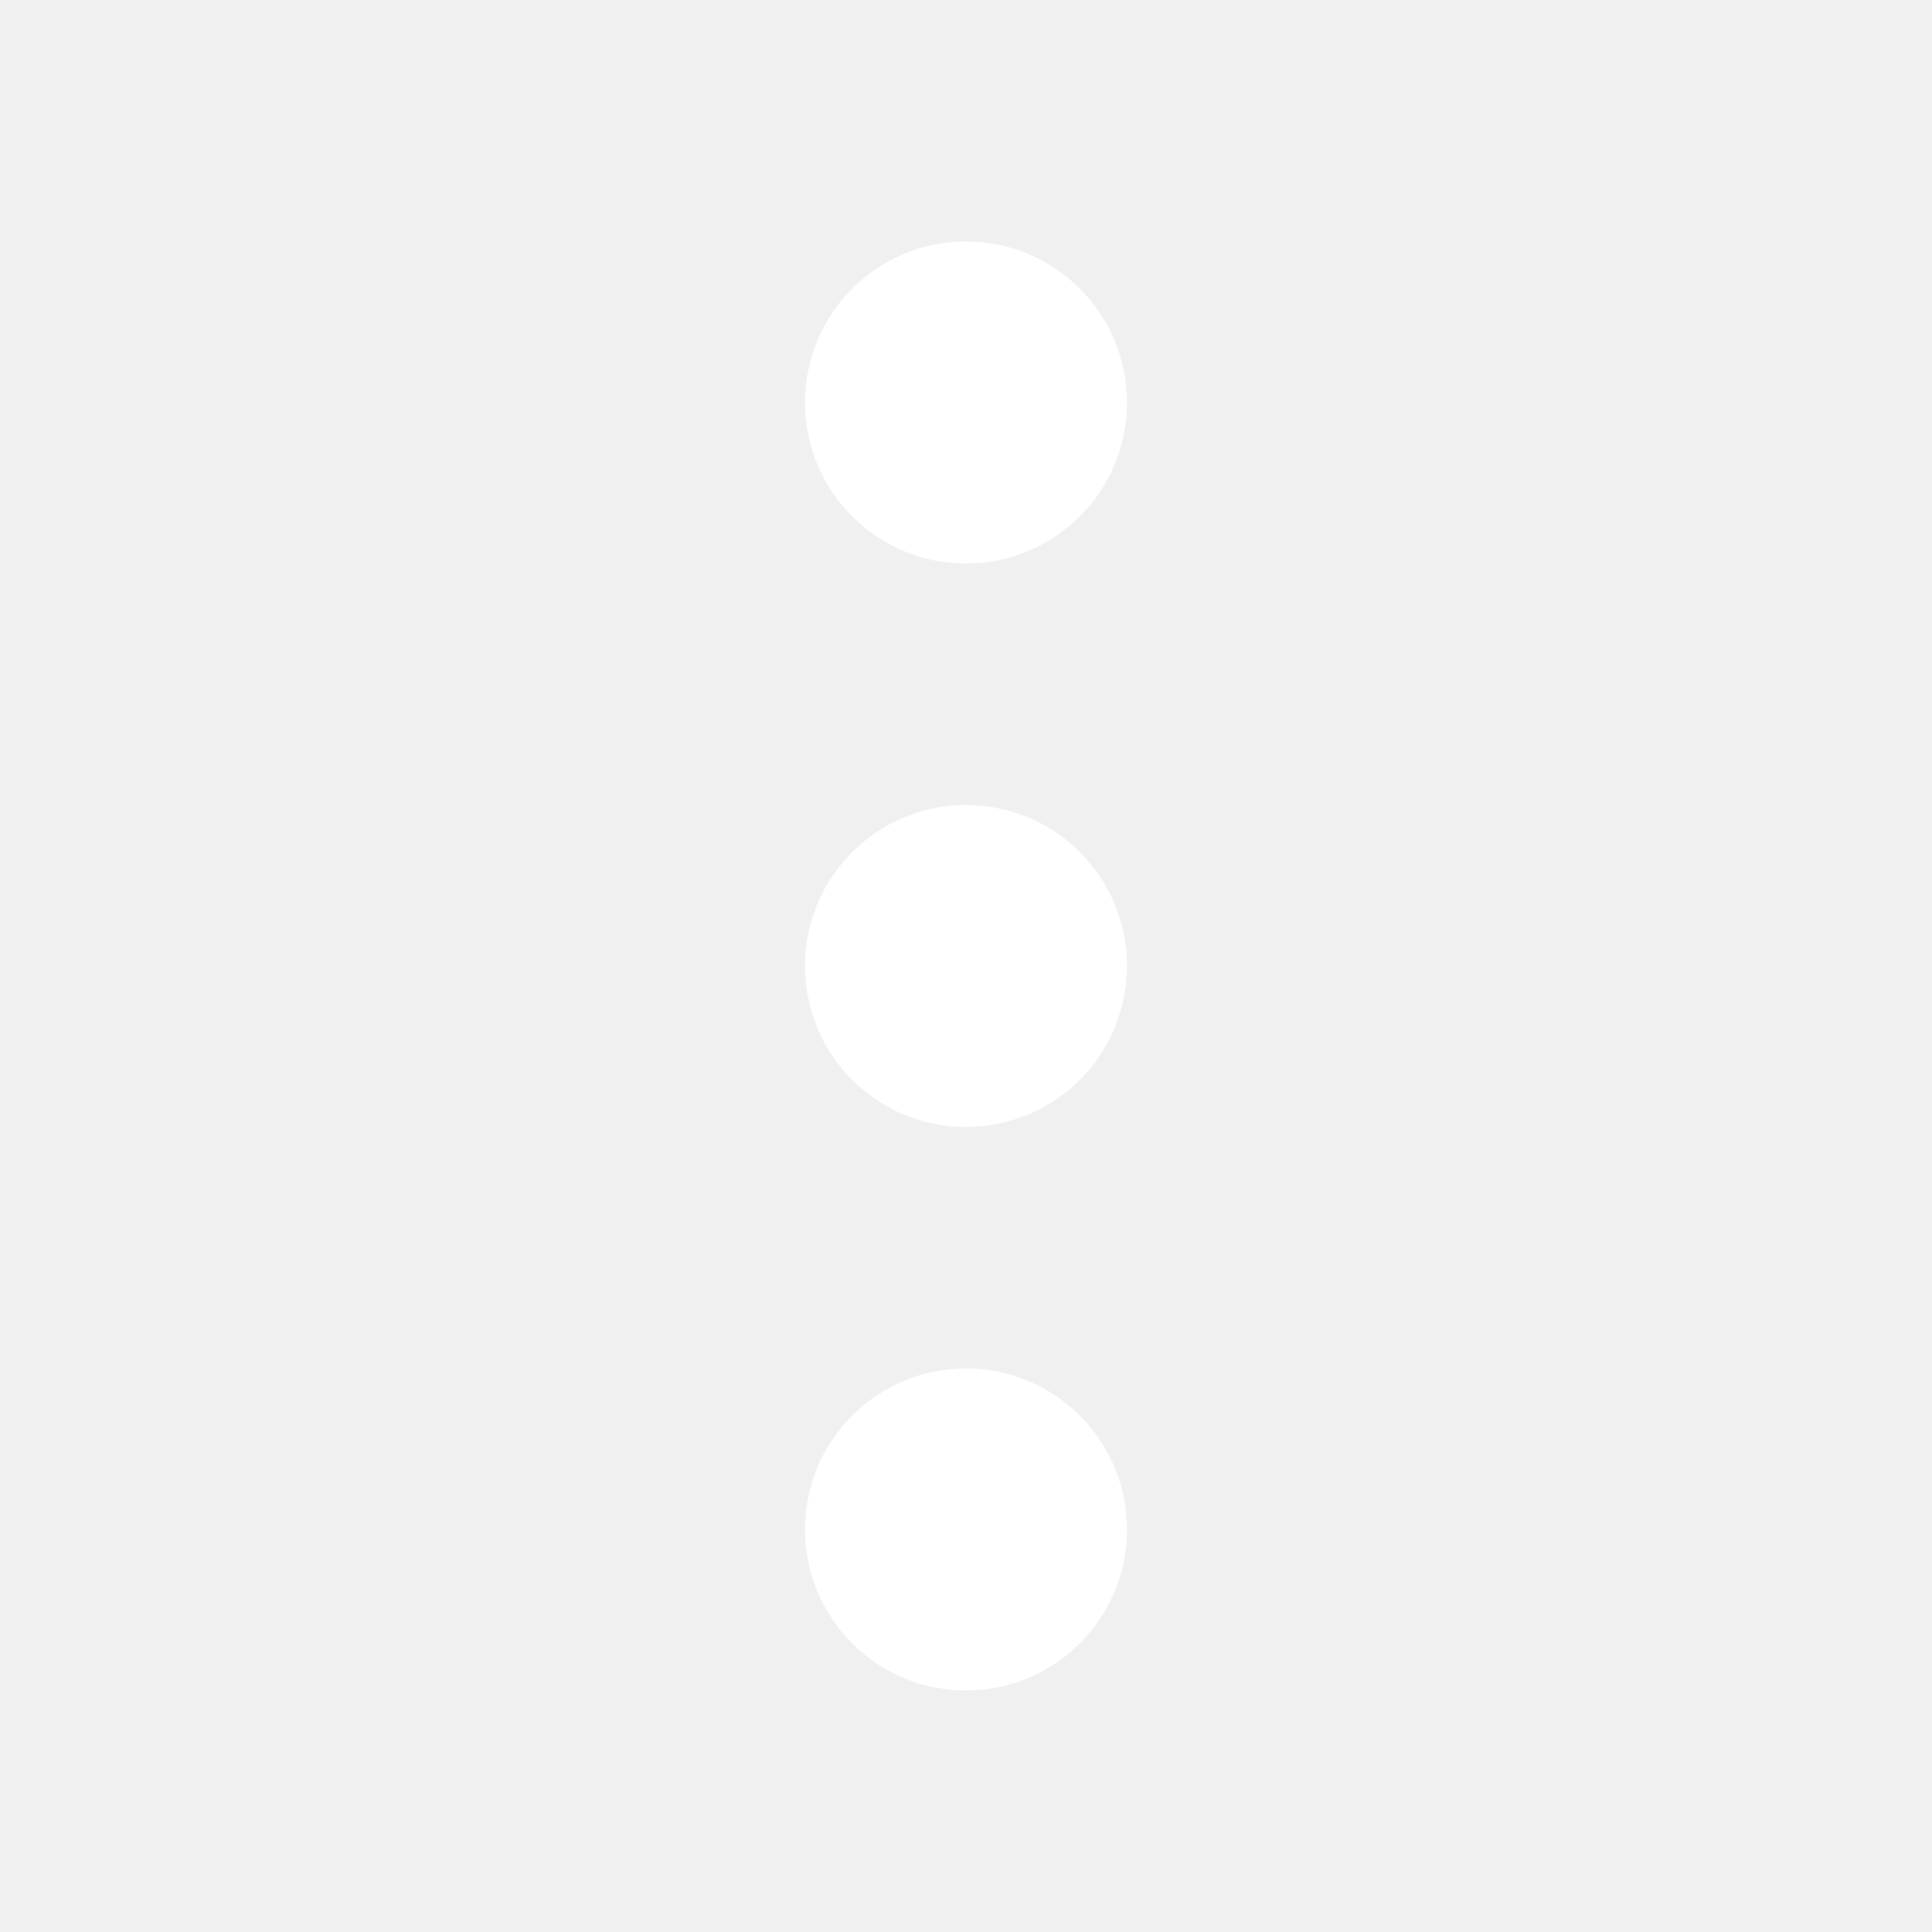
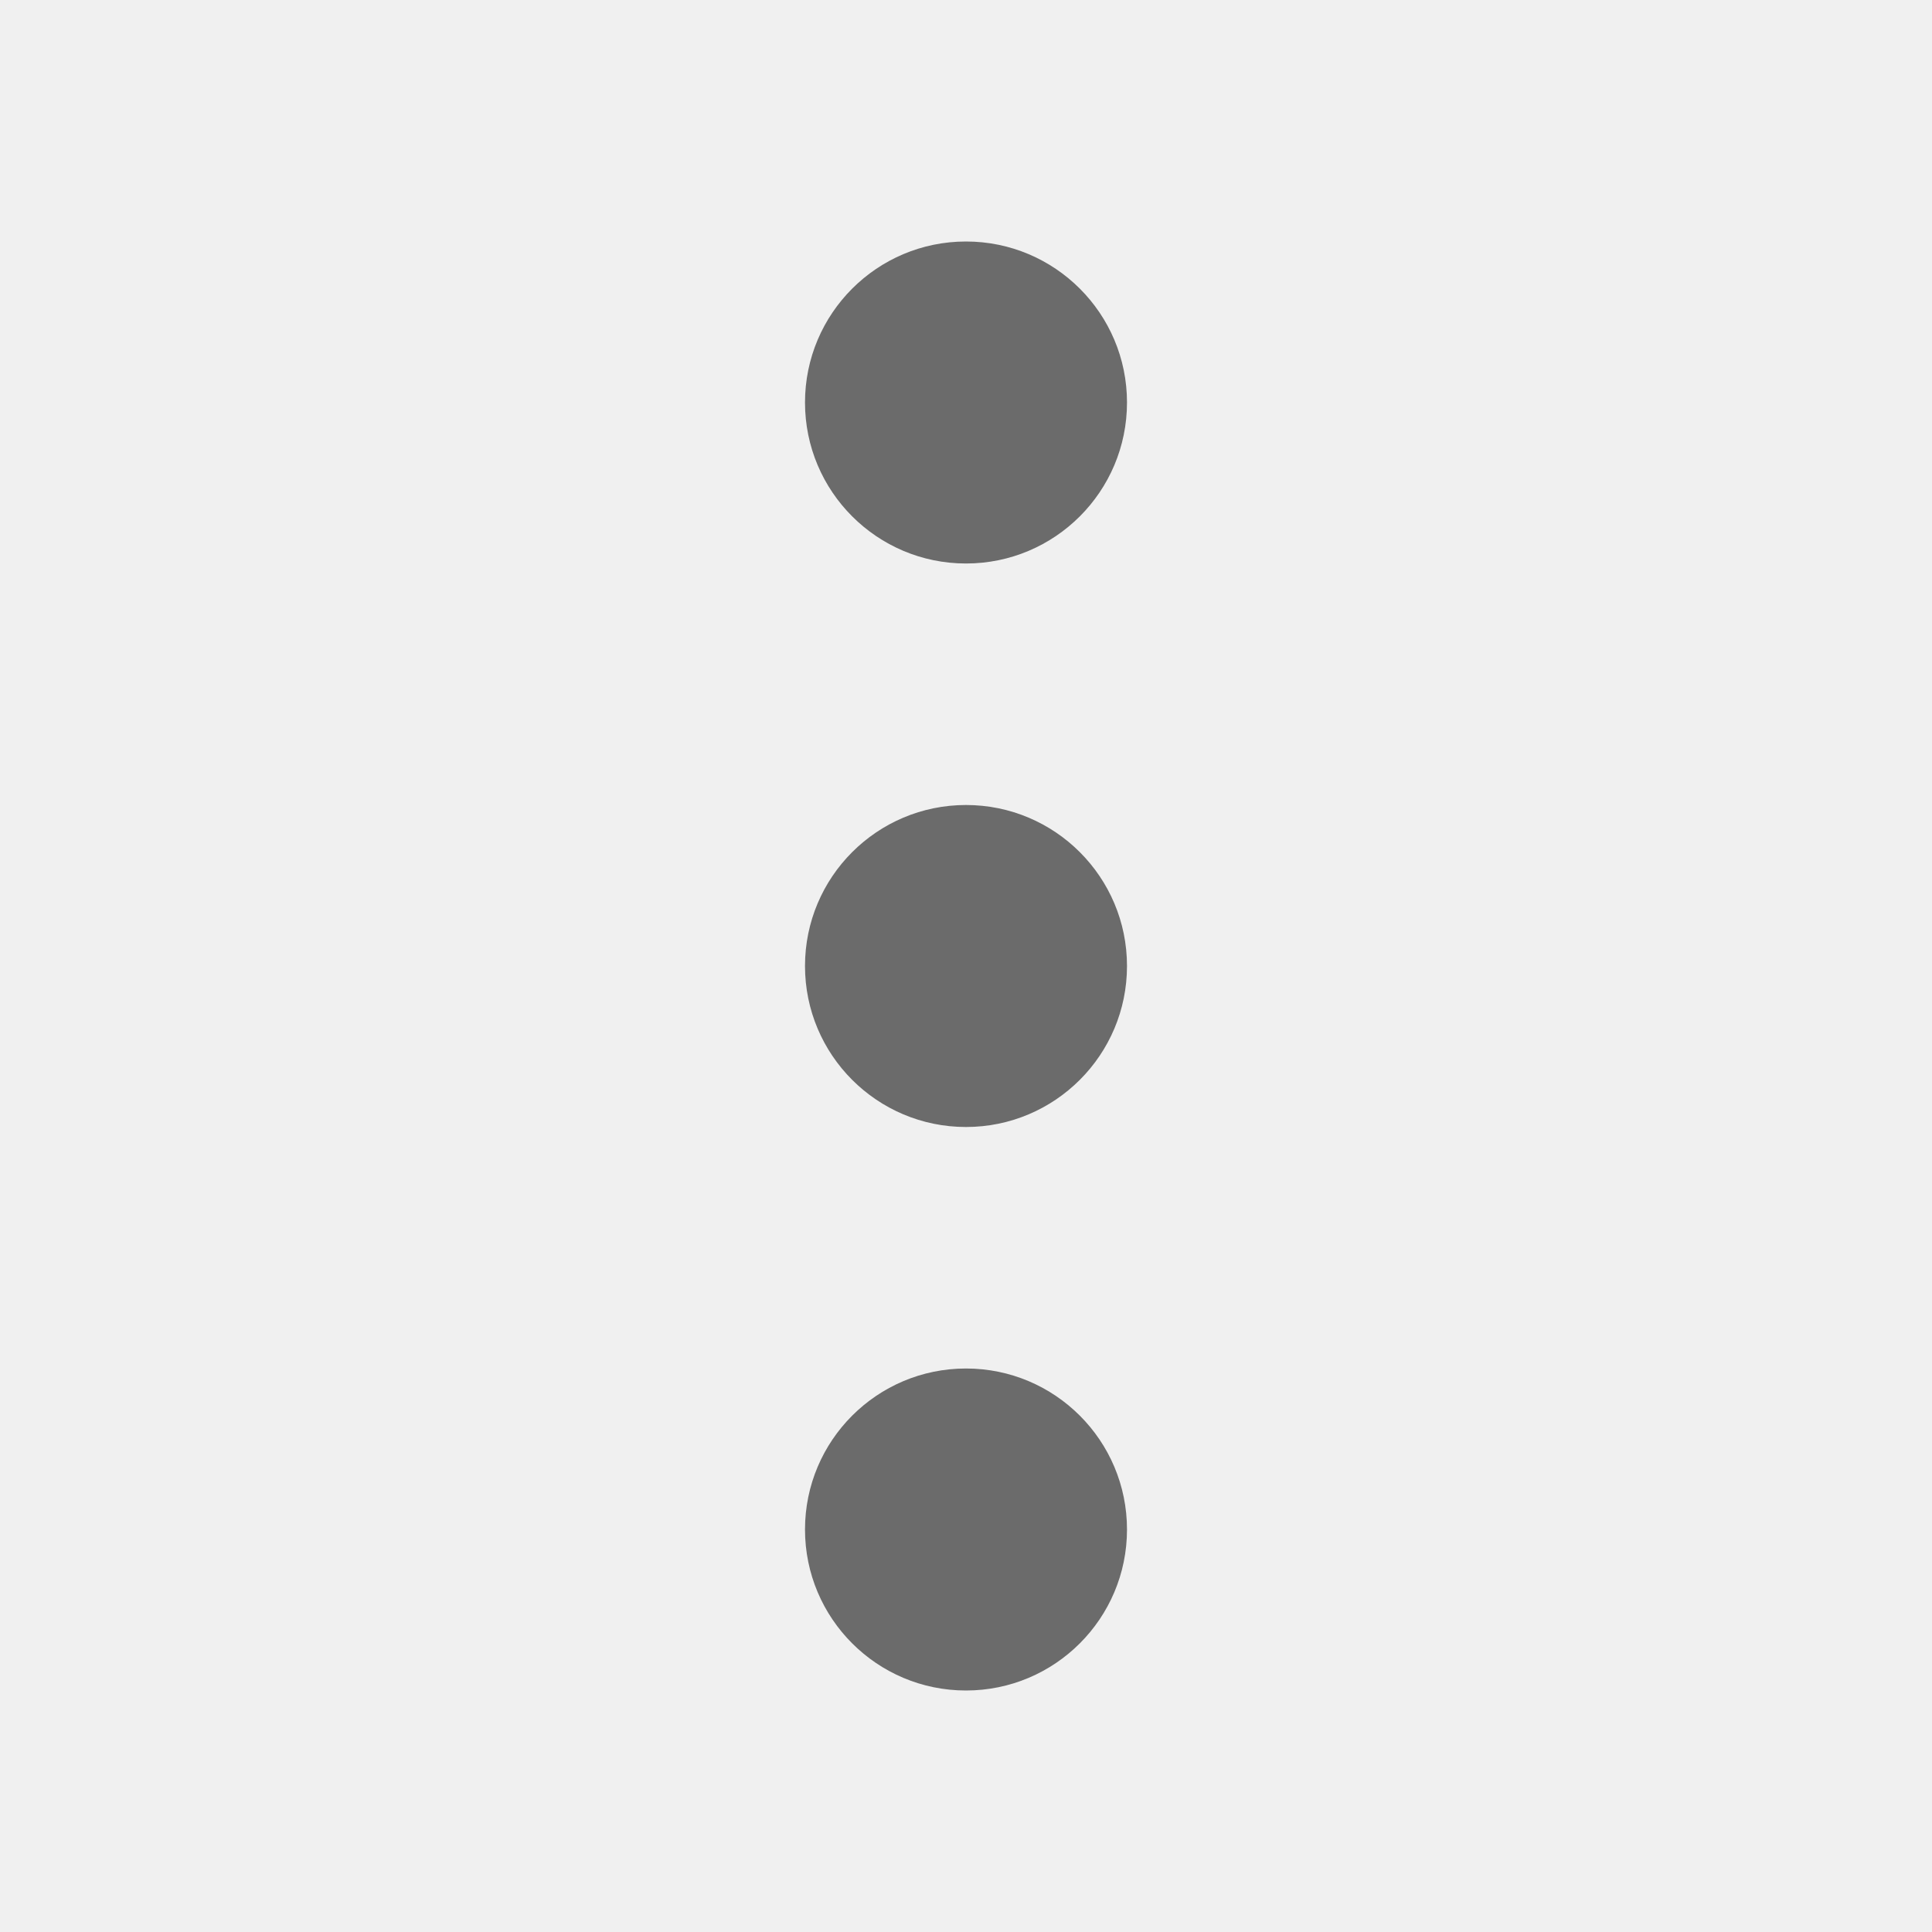
- <svg xmlns="http://www.w3.org/2000/svg" width="24" height="24" viewBox="0 0 24 24" fill="white">
-   <circle cx="12" cy="5" r="2" />
-   <circle cx="12" cy="12" r="2" />
-   <circle cx="12" cy="19" r="2" />
+ <svg xmlns="http://www.w3.org/2000/svg" width="24" height="24" viewBox="0 0 24 24">
+   <circle cx="12" cy="5" r="2" fill="#6b6b6b" />
+   <circle cx="12" cy="12" r="2" fill="#6b6b6b" />
+   <circle cx="12" cy="19" r="2" fill="#6b6b6b" />
</svg>
